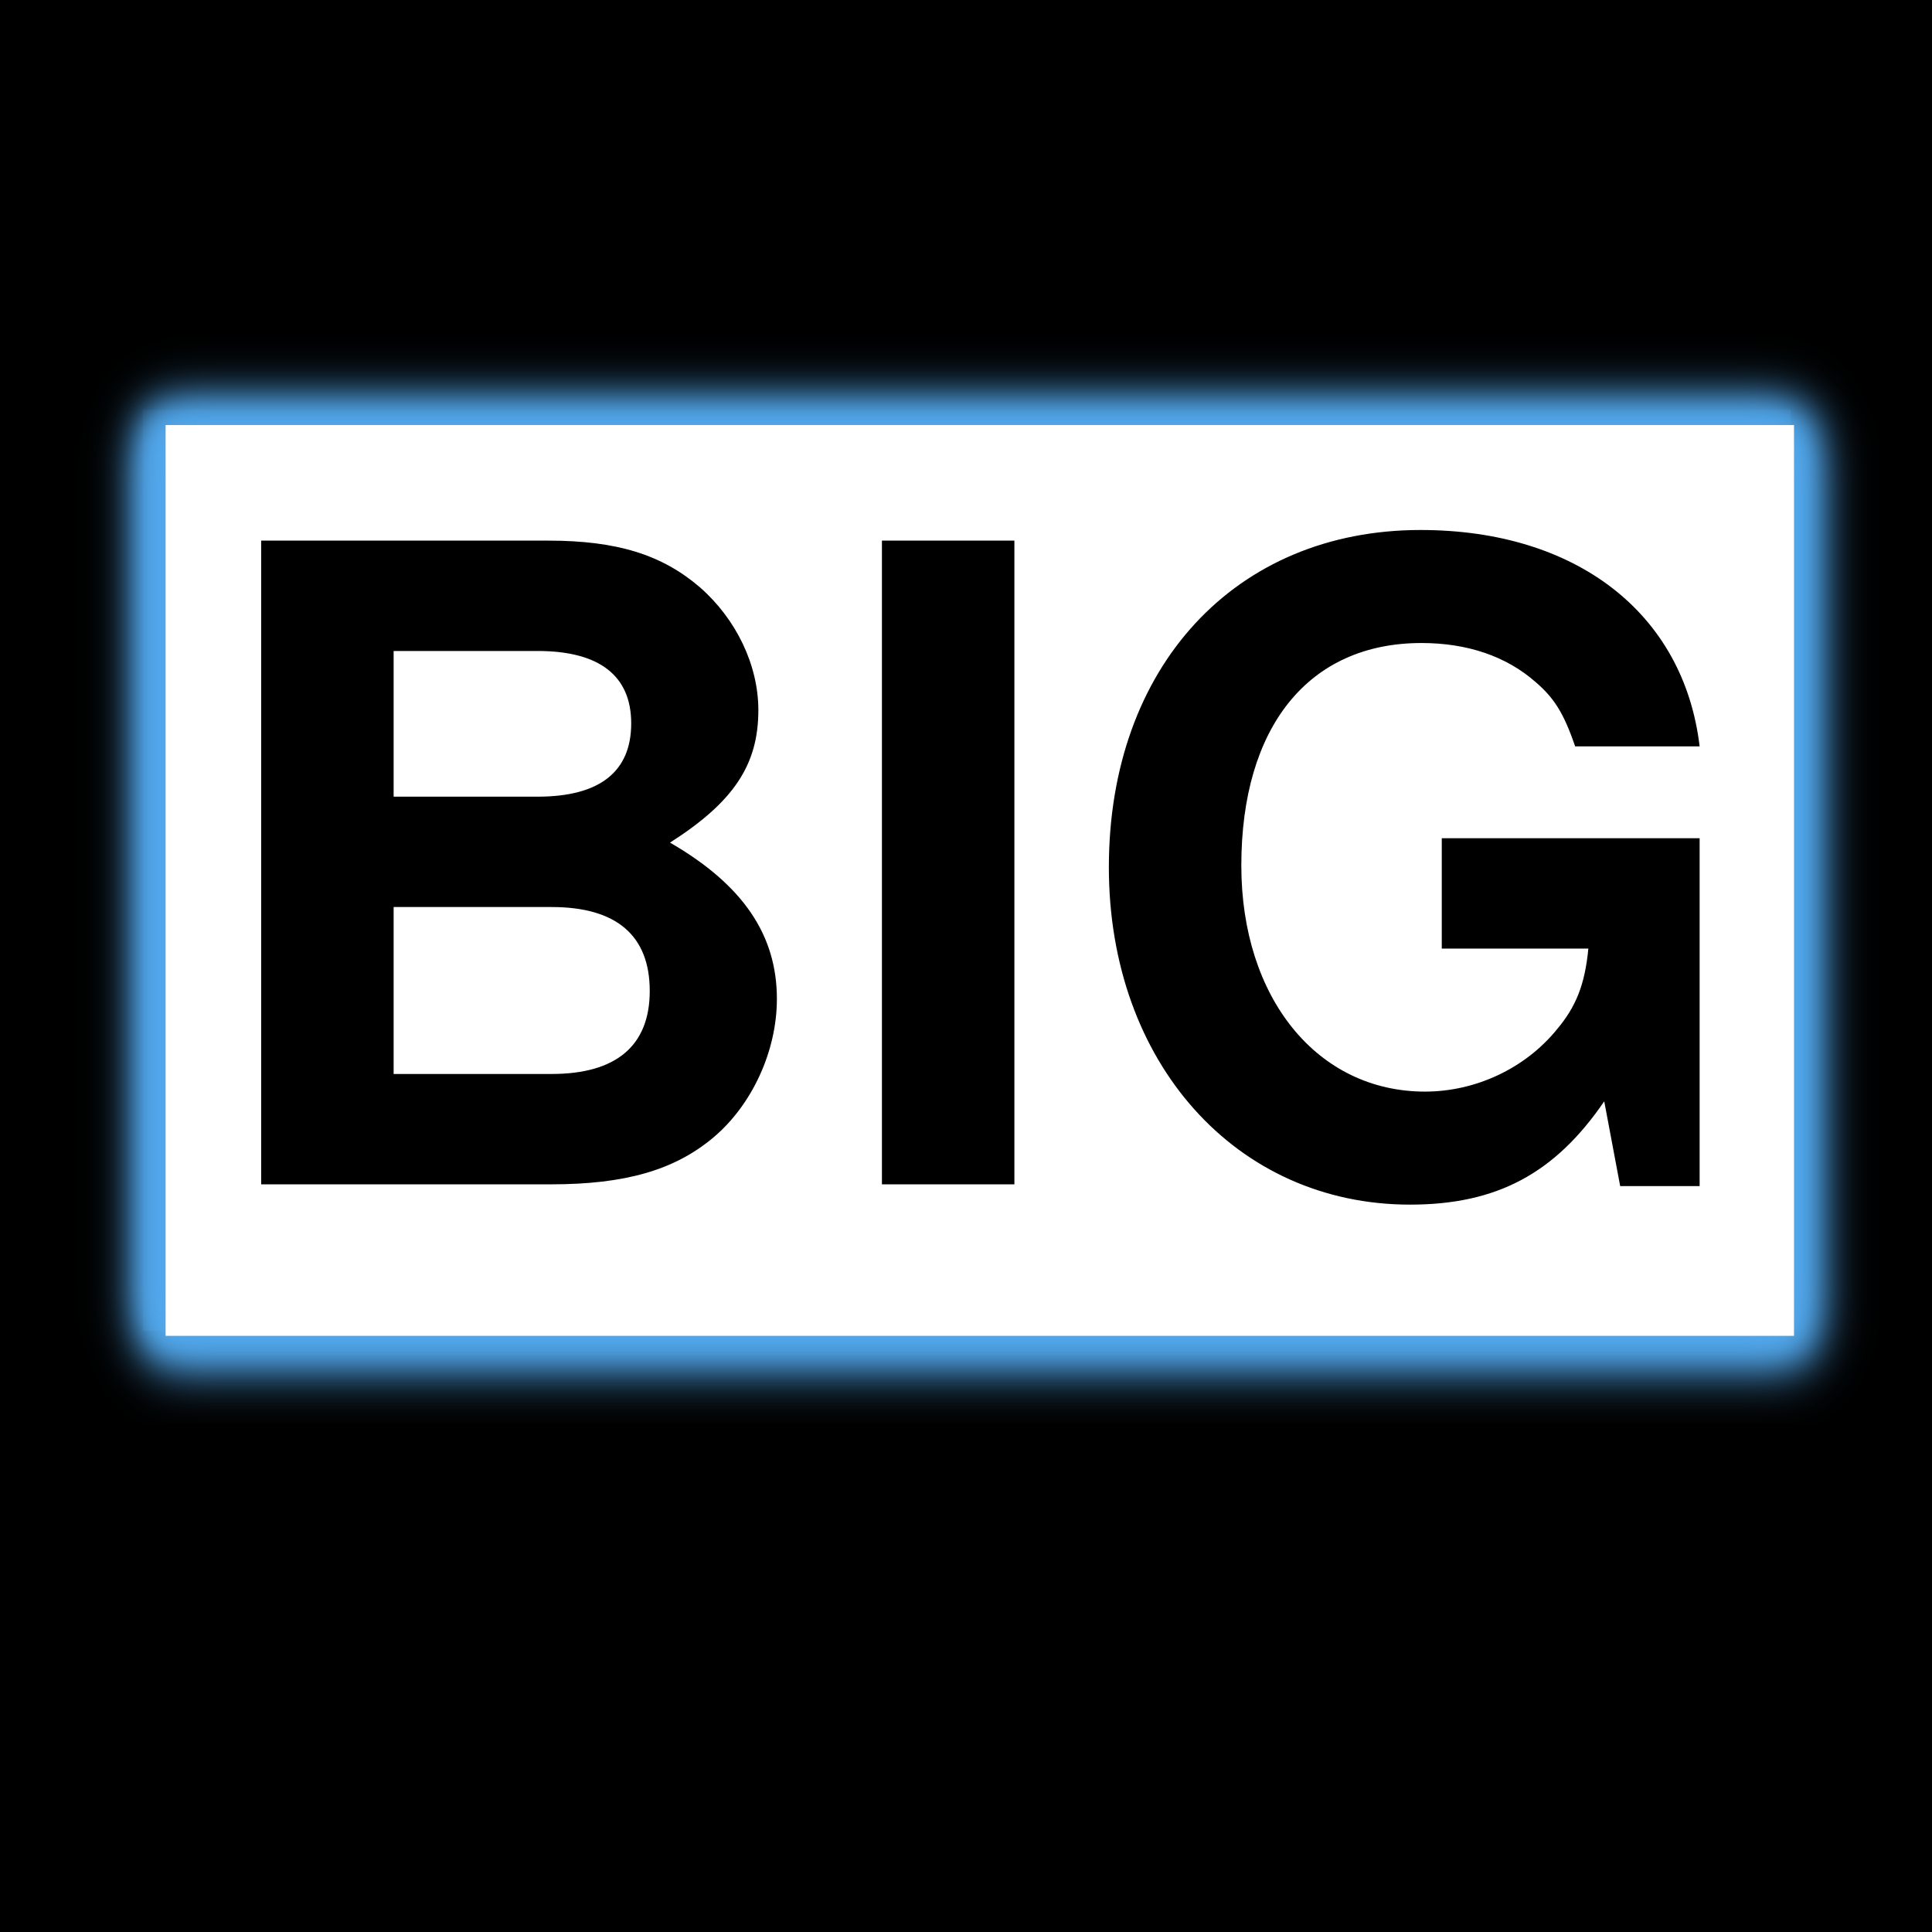
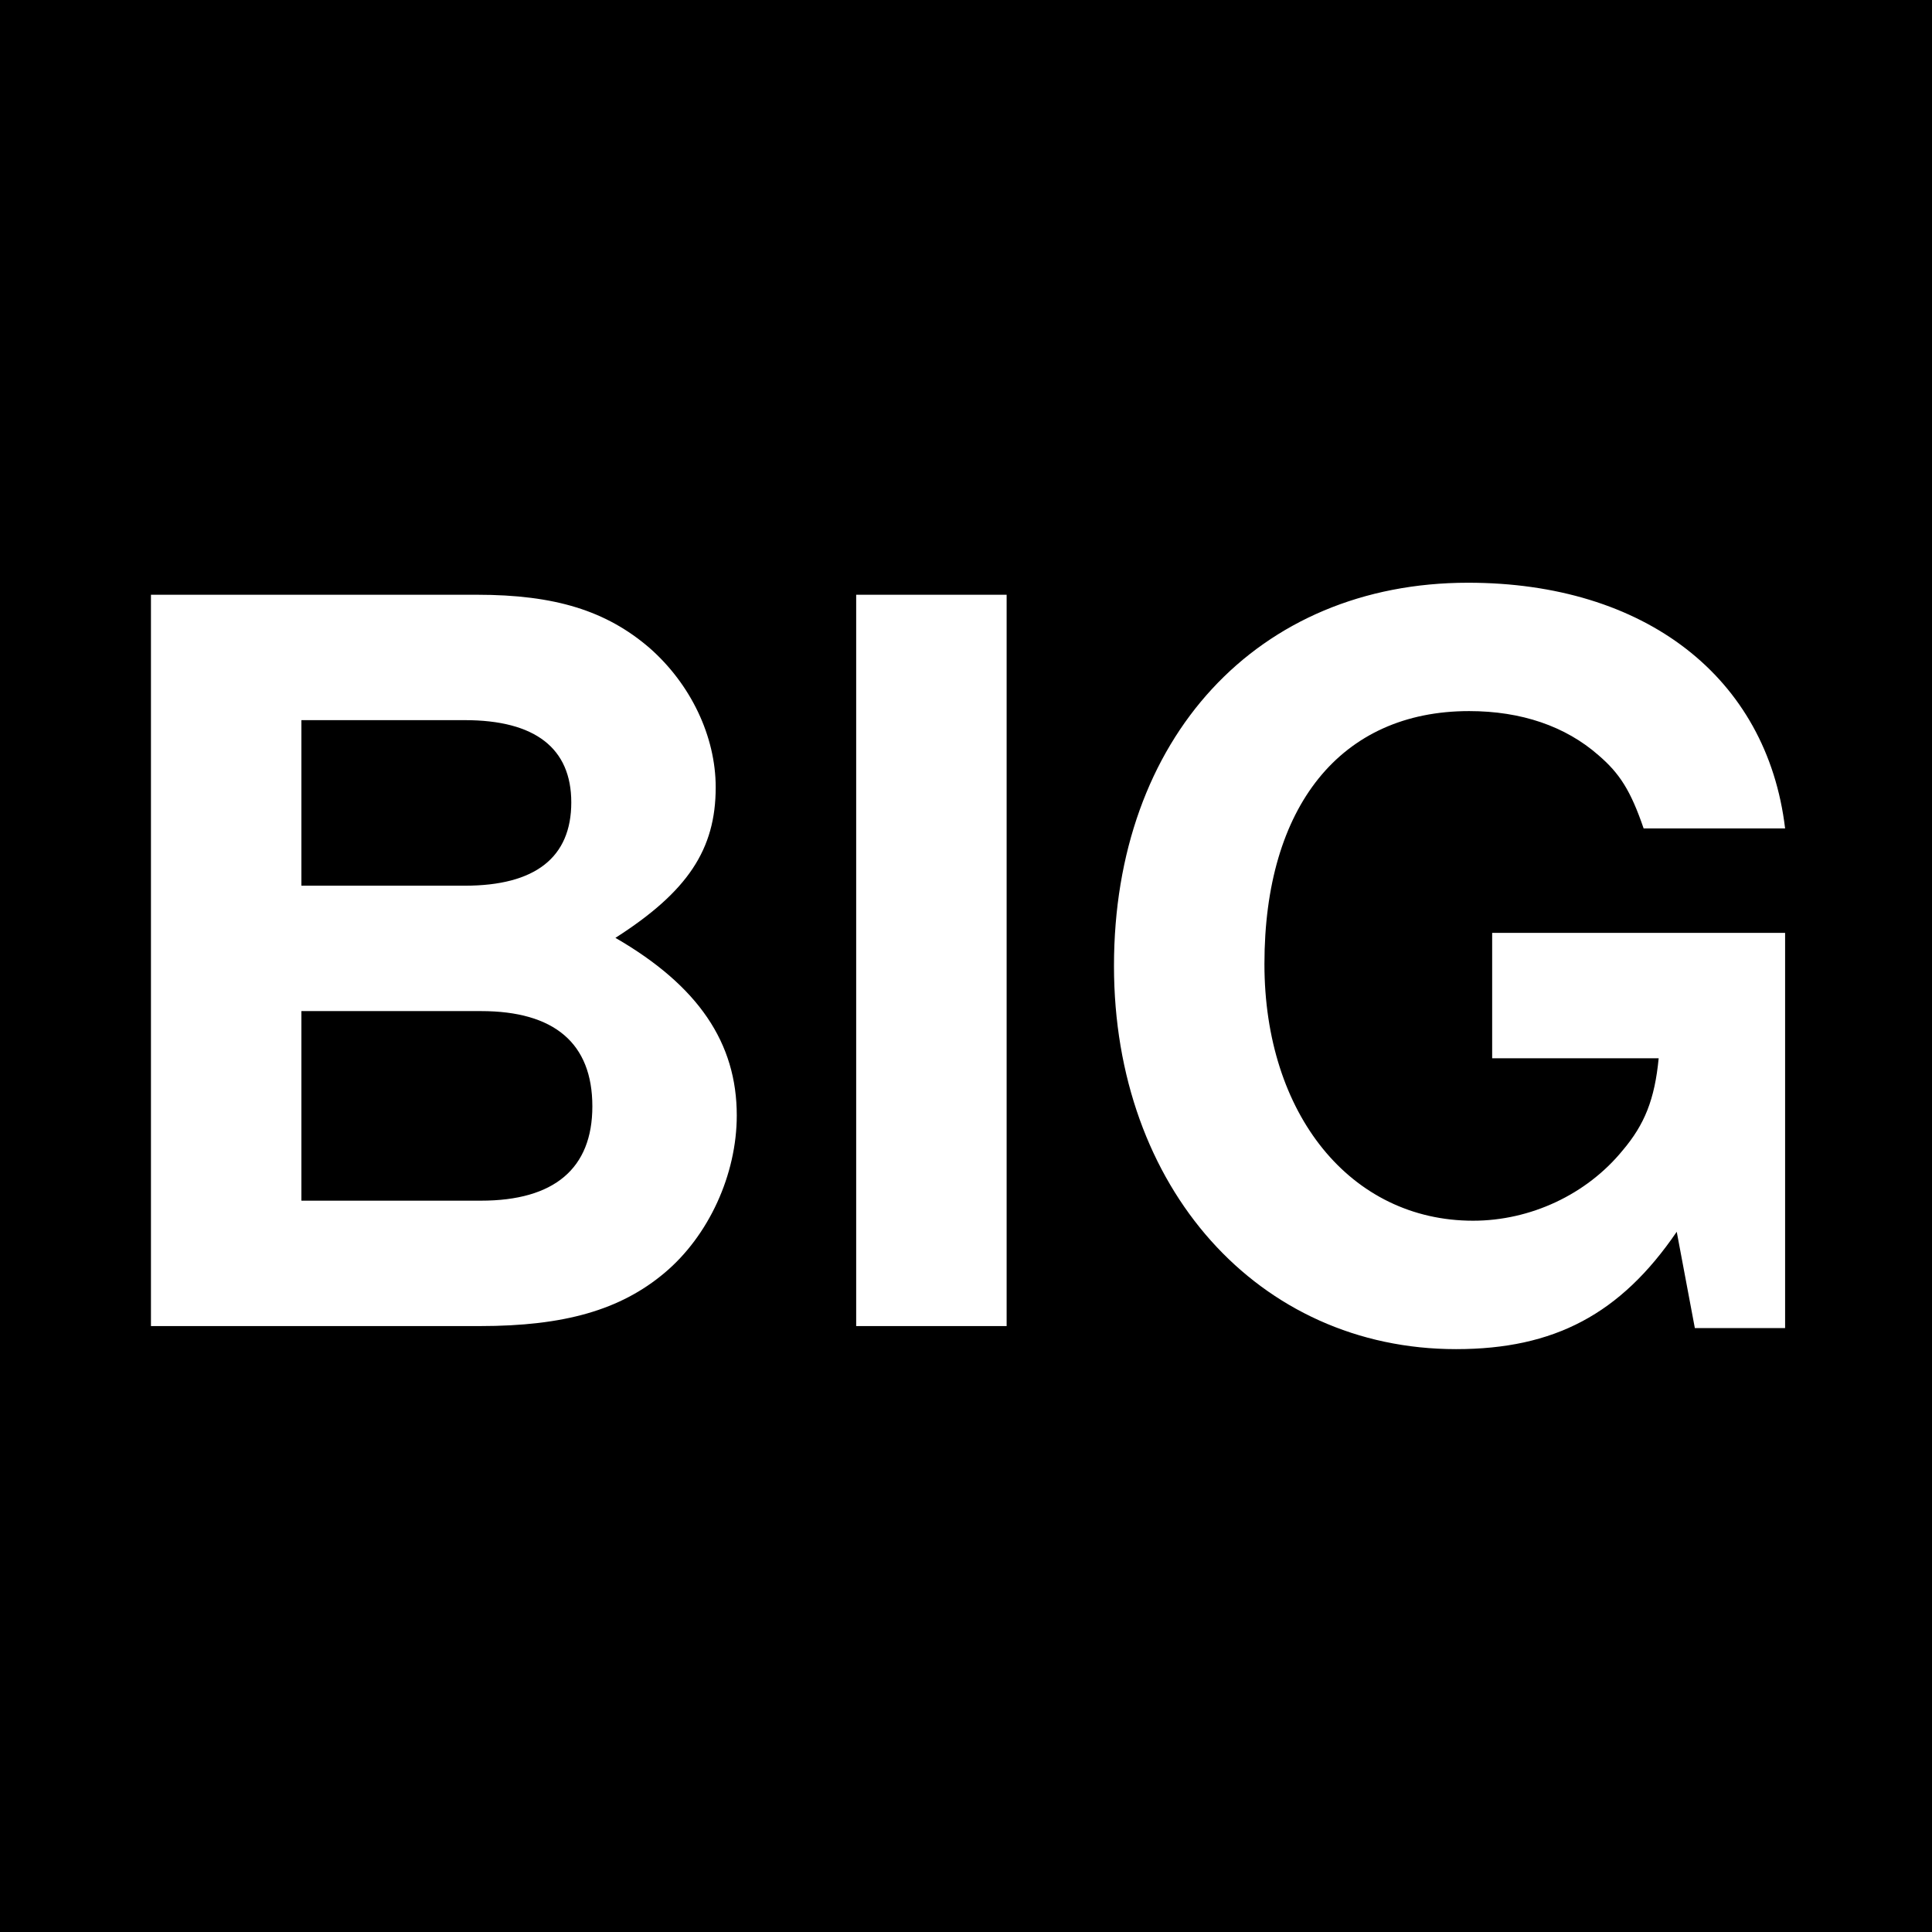
<svg xmlns="http://www.w3.org/2000/svg" width="500" height="500" id="svg2" version="1.1">
  <defs id="defs4">
    <filter id="filter3009" color-interpolation-filters="sRGB">
      <feGaussianBlur id="feGaussianBlur3011" stdDeviation="5" result="result91" />
      <feComposite id="feComposite3013" in2="result91" in="SourceGraphic" operator="over" result="fbSourceGraphic" />
      <feColorMatrix result="fbSourceGraphicAlpha" in="fbSourceGraphic" values="0 0 0 -1 0 0 0 0 -1 0 0 0 0 -1 0 0 0 0 1 0" id="feColorMatrix3795" />
      <feGaussianBlur id="feGaussianBlur3797" stdDeviation="5" result="result91" in="fbSourceGraphic" />
      <feComposite id="feComposite3799" in2="result91" in="fbSourceGraphic" operator="over" result="fbSourceGraphic" />
      <feColorMatrix result="fbSourceGraphicAlpha" in="fbSourceGraphic" values="0 0 0 -1 0 0 0 0 -1 0 0 0 0 -1 0 0 0 0 1 0" id="feColorMatrix3801" />
      <feOffset id="feOffset3803" dx="4" dy="4" result="result11" in="fbSourceGraphic" />
      <feGaussianBlur id="feGaussianBlur3805" stdDeviation="4" result="result8" />
      <feComposite id="feComposite3807" in2="result8" result="result9" in="fbSourceGraphic" operator="in" />
      <feBlend id="feBlend3809" in2="result8" in="result9" mode="darken" result="fbSourceGraphic" />
      <feColorMatrix result="fbSourceGraphicAlpha" in="fbSourceGraphic" values="0 0 0 -1 0 0 0 0 -1 0 0 0 0 -1 0 0 0 0 1 0" id="feColorMatrix3811" />
      <feGaussianBlur id="feGaussianBlur3813" stdDeviation="5" result="result91" in="fbSourceGraphic" />
      <feComposite id="feComposite3815" in2="result91" in="fbSourceGraphic" operator="over" />
    </filter>
  </defs>
  <g id="layer1" transform="translate(0,-552.362)">
    <rect style="fill:#000000;fill-opacity:1;stroke:none" id="rect3823" width="500" height="500" x="0" y="552.362" />
-     <rect style="fill:#52a8ec;fill-opacity:0.8;stroke:none;filter:url(#filter3009)" id="rect2989" width="502.046" height="238.396" x="-10.102" y="658.403" transform="matrix(0.8495055,0,0,1,45.53596,0)" />
-     <rect style="fill:#ffffff;fill-opacity:1;stroke:none" id="rect3817" width="421.429" height="235.714" x="42.857" y="662.362" />
-     <text xml:space="preserve" style="font-size:228.524px;font-style:normal;font-variant:normal;font-weight:bold;font-stretch:normal;line-height:125%;letter-spacing:0px;word-spacing:0px;fill:#000000;fill-opacity:1;stroke:none;font-family:Helvetica LT Std;-inkscape-font-specification:Helvetica LT Std Bold" x="48.855" y="858.868" id="text2985">
-       <tspan id="tspan2987" x="48.855" y="858.868">BIG</tspan>
+     <text xml:space="preserve" style="font-size:259.623px;font-style:normal;font-variant:normal;font-weight:bold;font-stretch:normal;line-height:125%;letter-spacing:0px;word-spacing:0px;fill:#ffffff;fill-opacity:1;stroke:none;font-family:Helvetica LT Std;-inkscape-font-specification:Helvetica LT Std Bold" x="17.769" y="895.548" id="text2985" transform="scale(0.9999989,1.000001)">
+       <tspan id="tspan2987" x="17.769" y="895.548" style="font-weight:bold;fill:#ffffff;fill-opacity:1;-inkscape-font-specification:Helvetica LT Std Bold">BIG</tspan>
    </text>
  </g>
</svg>
